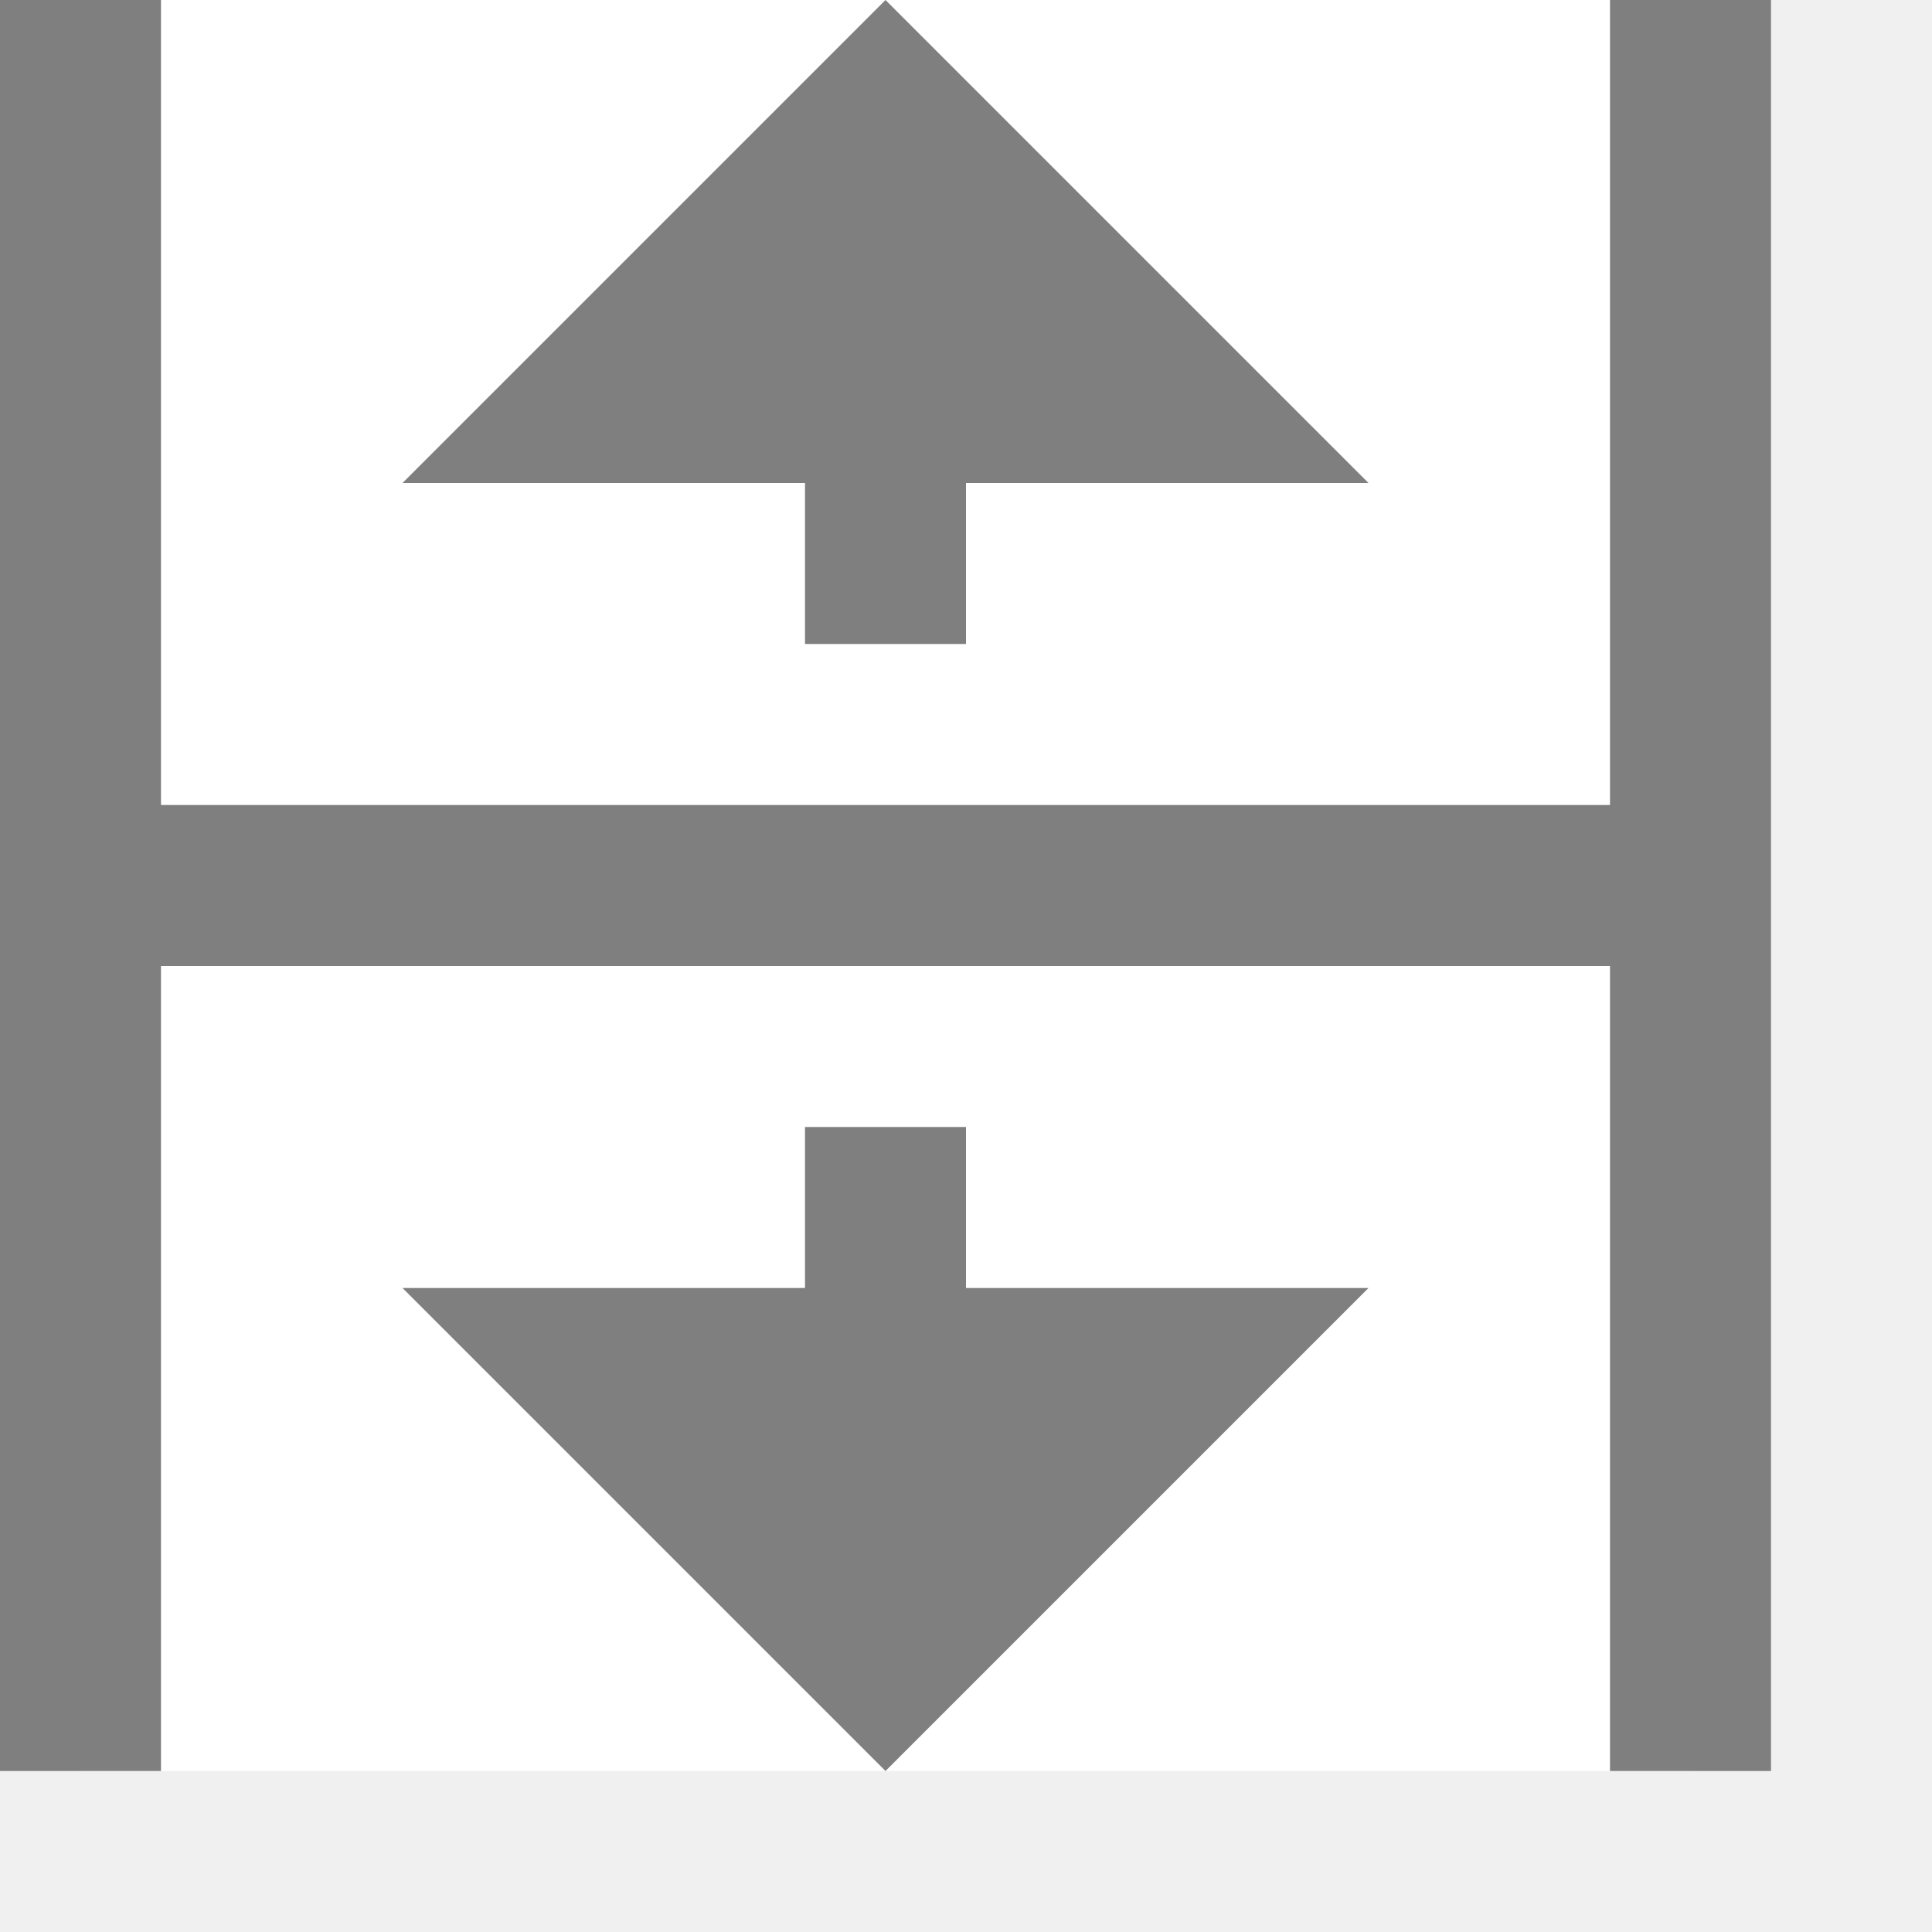
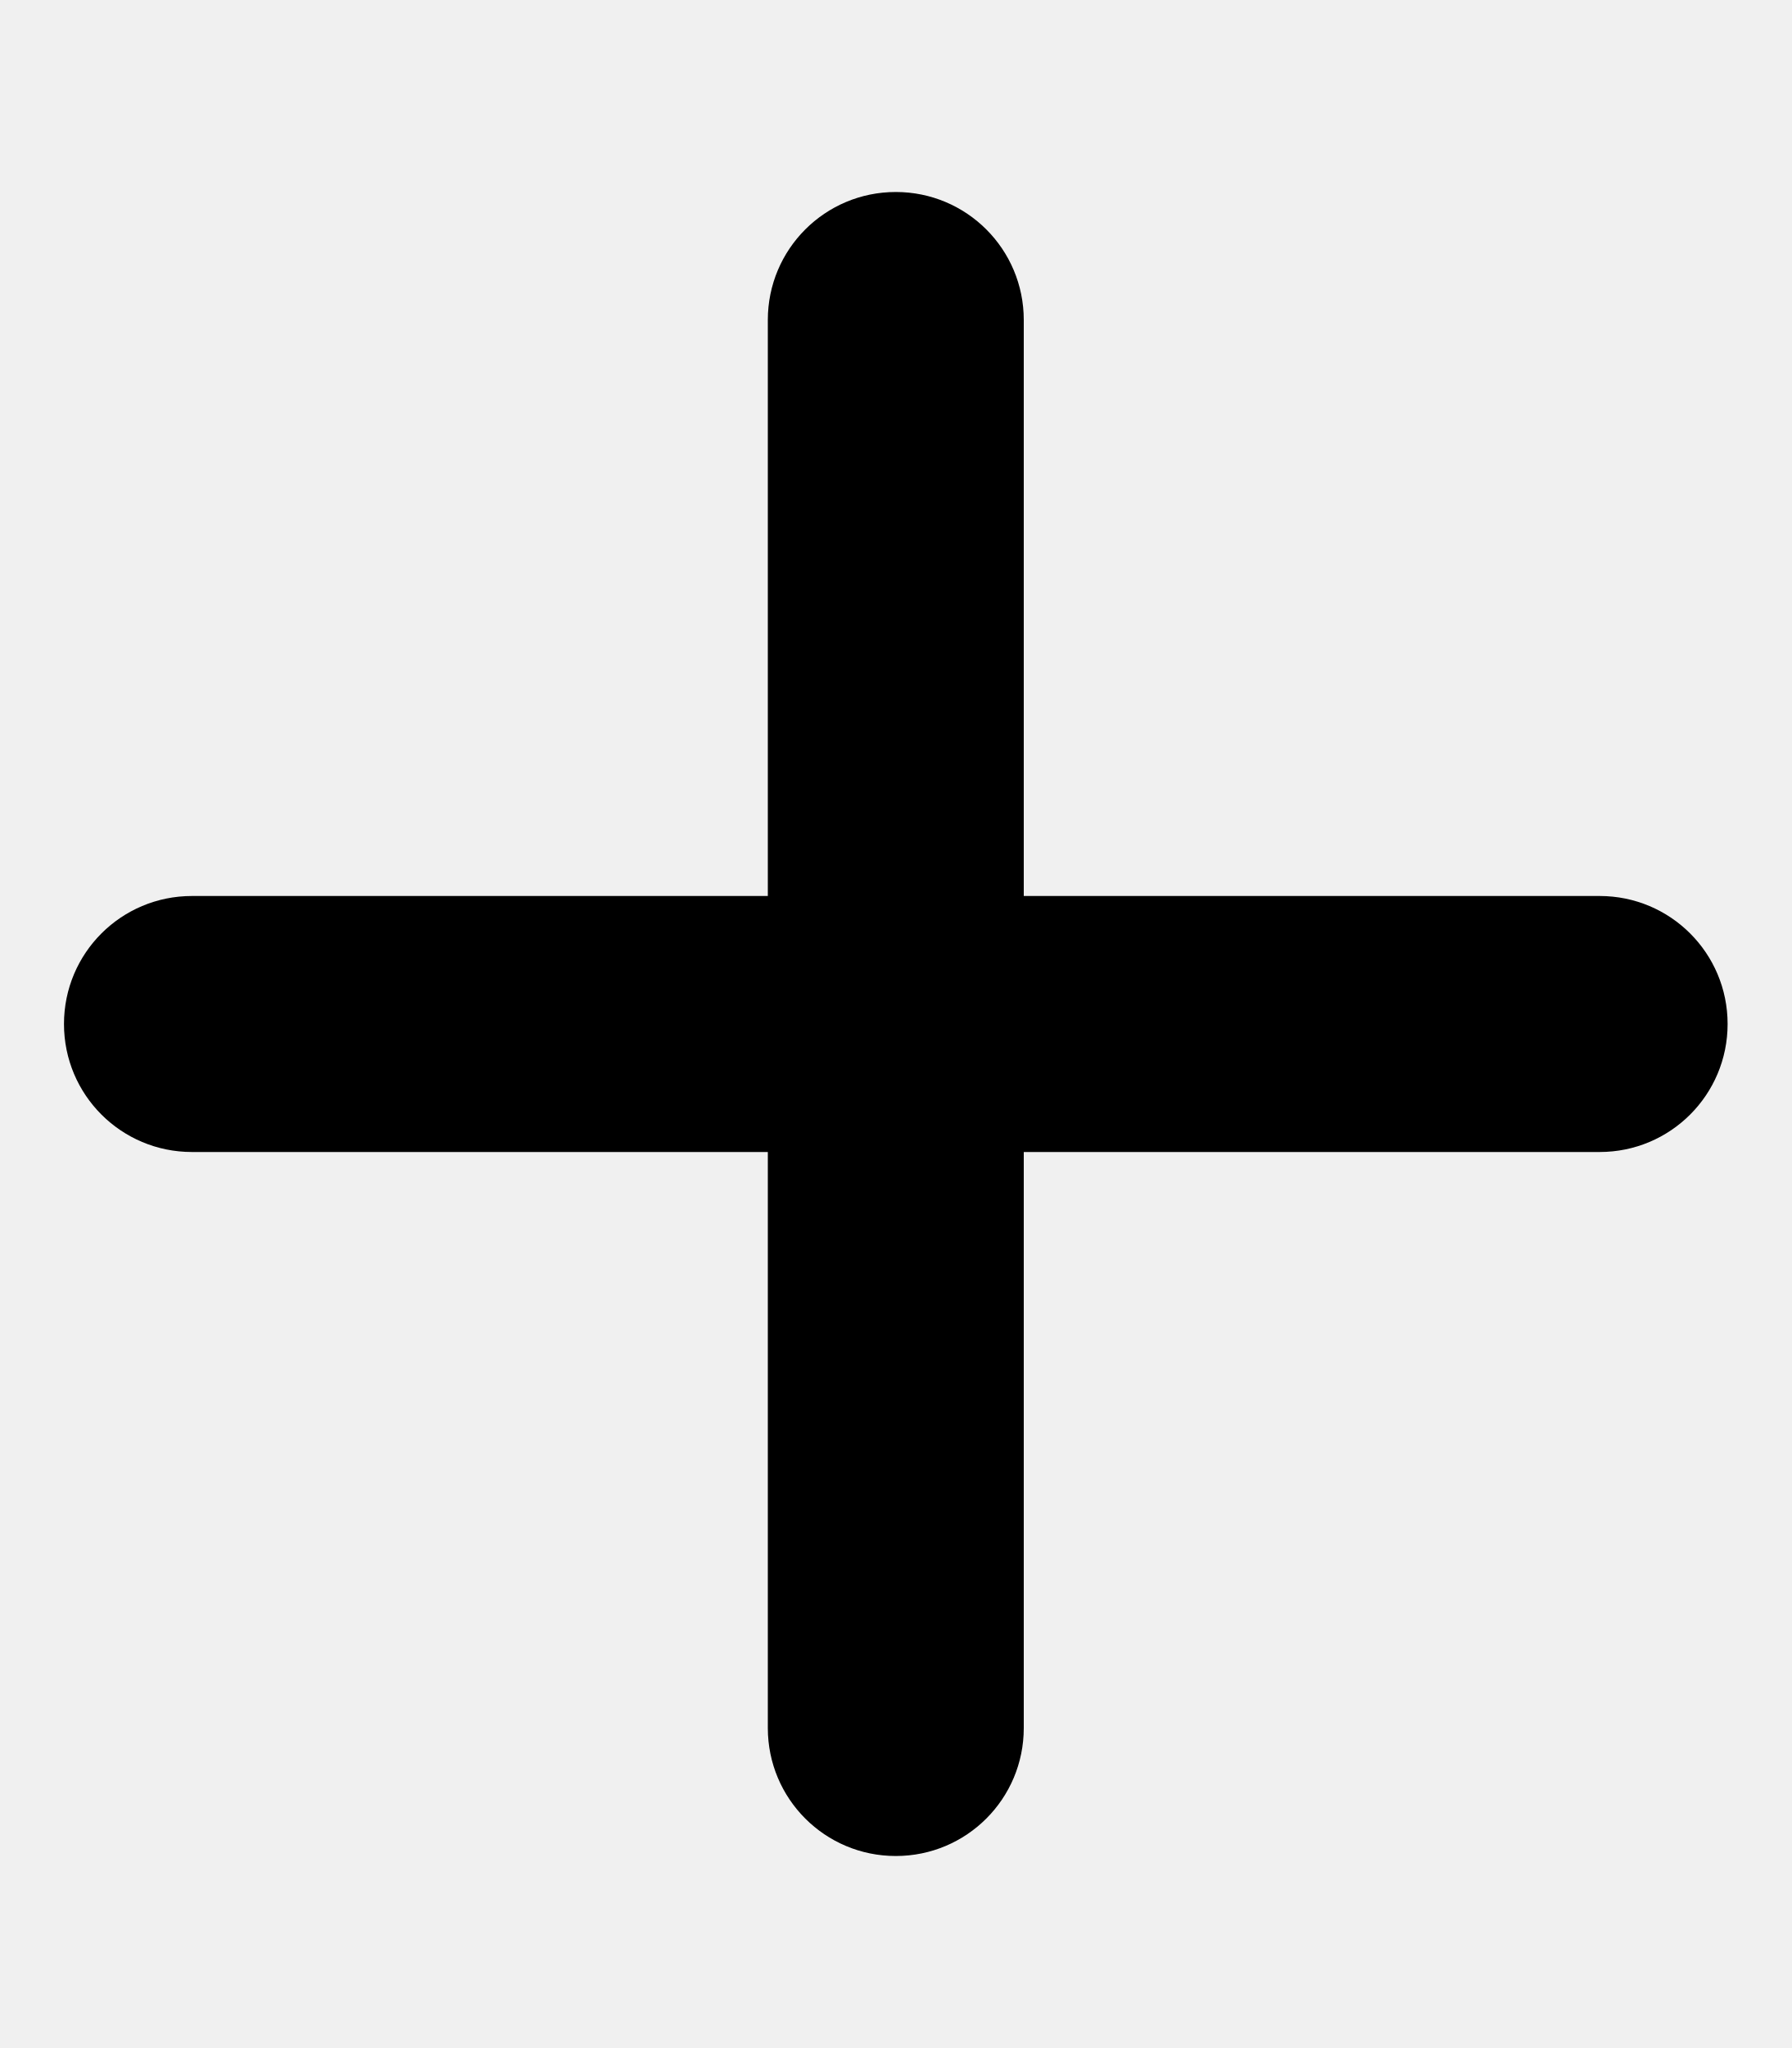
- <svg xmlns="http://www.w3.org/2000/svg" width="12" height="12" preserveAspectRatio="xMinYMid meet">
-   <path d="M.5 11V5.5h10V11M.5 0v5.5h10V0" fill="#fff" stroke="#7f7f7f" />
-   <path d="M5.5 2v1.5" fill="none" stroke="#7f7f7f" stroke-linecap="square" />
-   <path d="M2.5 8l3 3 3-3" fill="#7f7f7f" />
-   <path d="M5.5 9V7.5" fill="none" stroke="#7f7f7f" stroke-linecap="square" />
-   <path d="M2.5 3l3-3 3 3" fill="#7f7f7f" />
+ <svg xmlns="http://www.w3.org/2000/svg" viewBox="0 0 448 512" preserveAspectRatio="xMinYMid meet">
+   <path d="M256 80c0-17.7-14.3-32-32-32s-32 14.3-32 32V224H48c-17.7 0-32 14.3-32 32s14.3 32 32 32H192V432c0 17.7 14.3 32 32 32s32-14.3 32-32V288H400c17.7 0 32-14.3 32-32s-14.3-32-32-32H256V80z" />
</svg>
